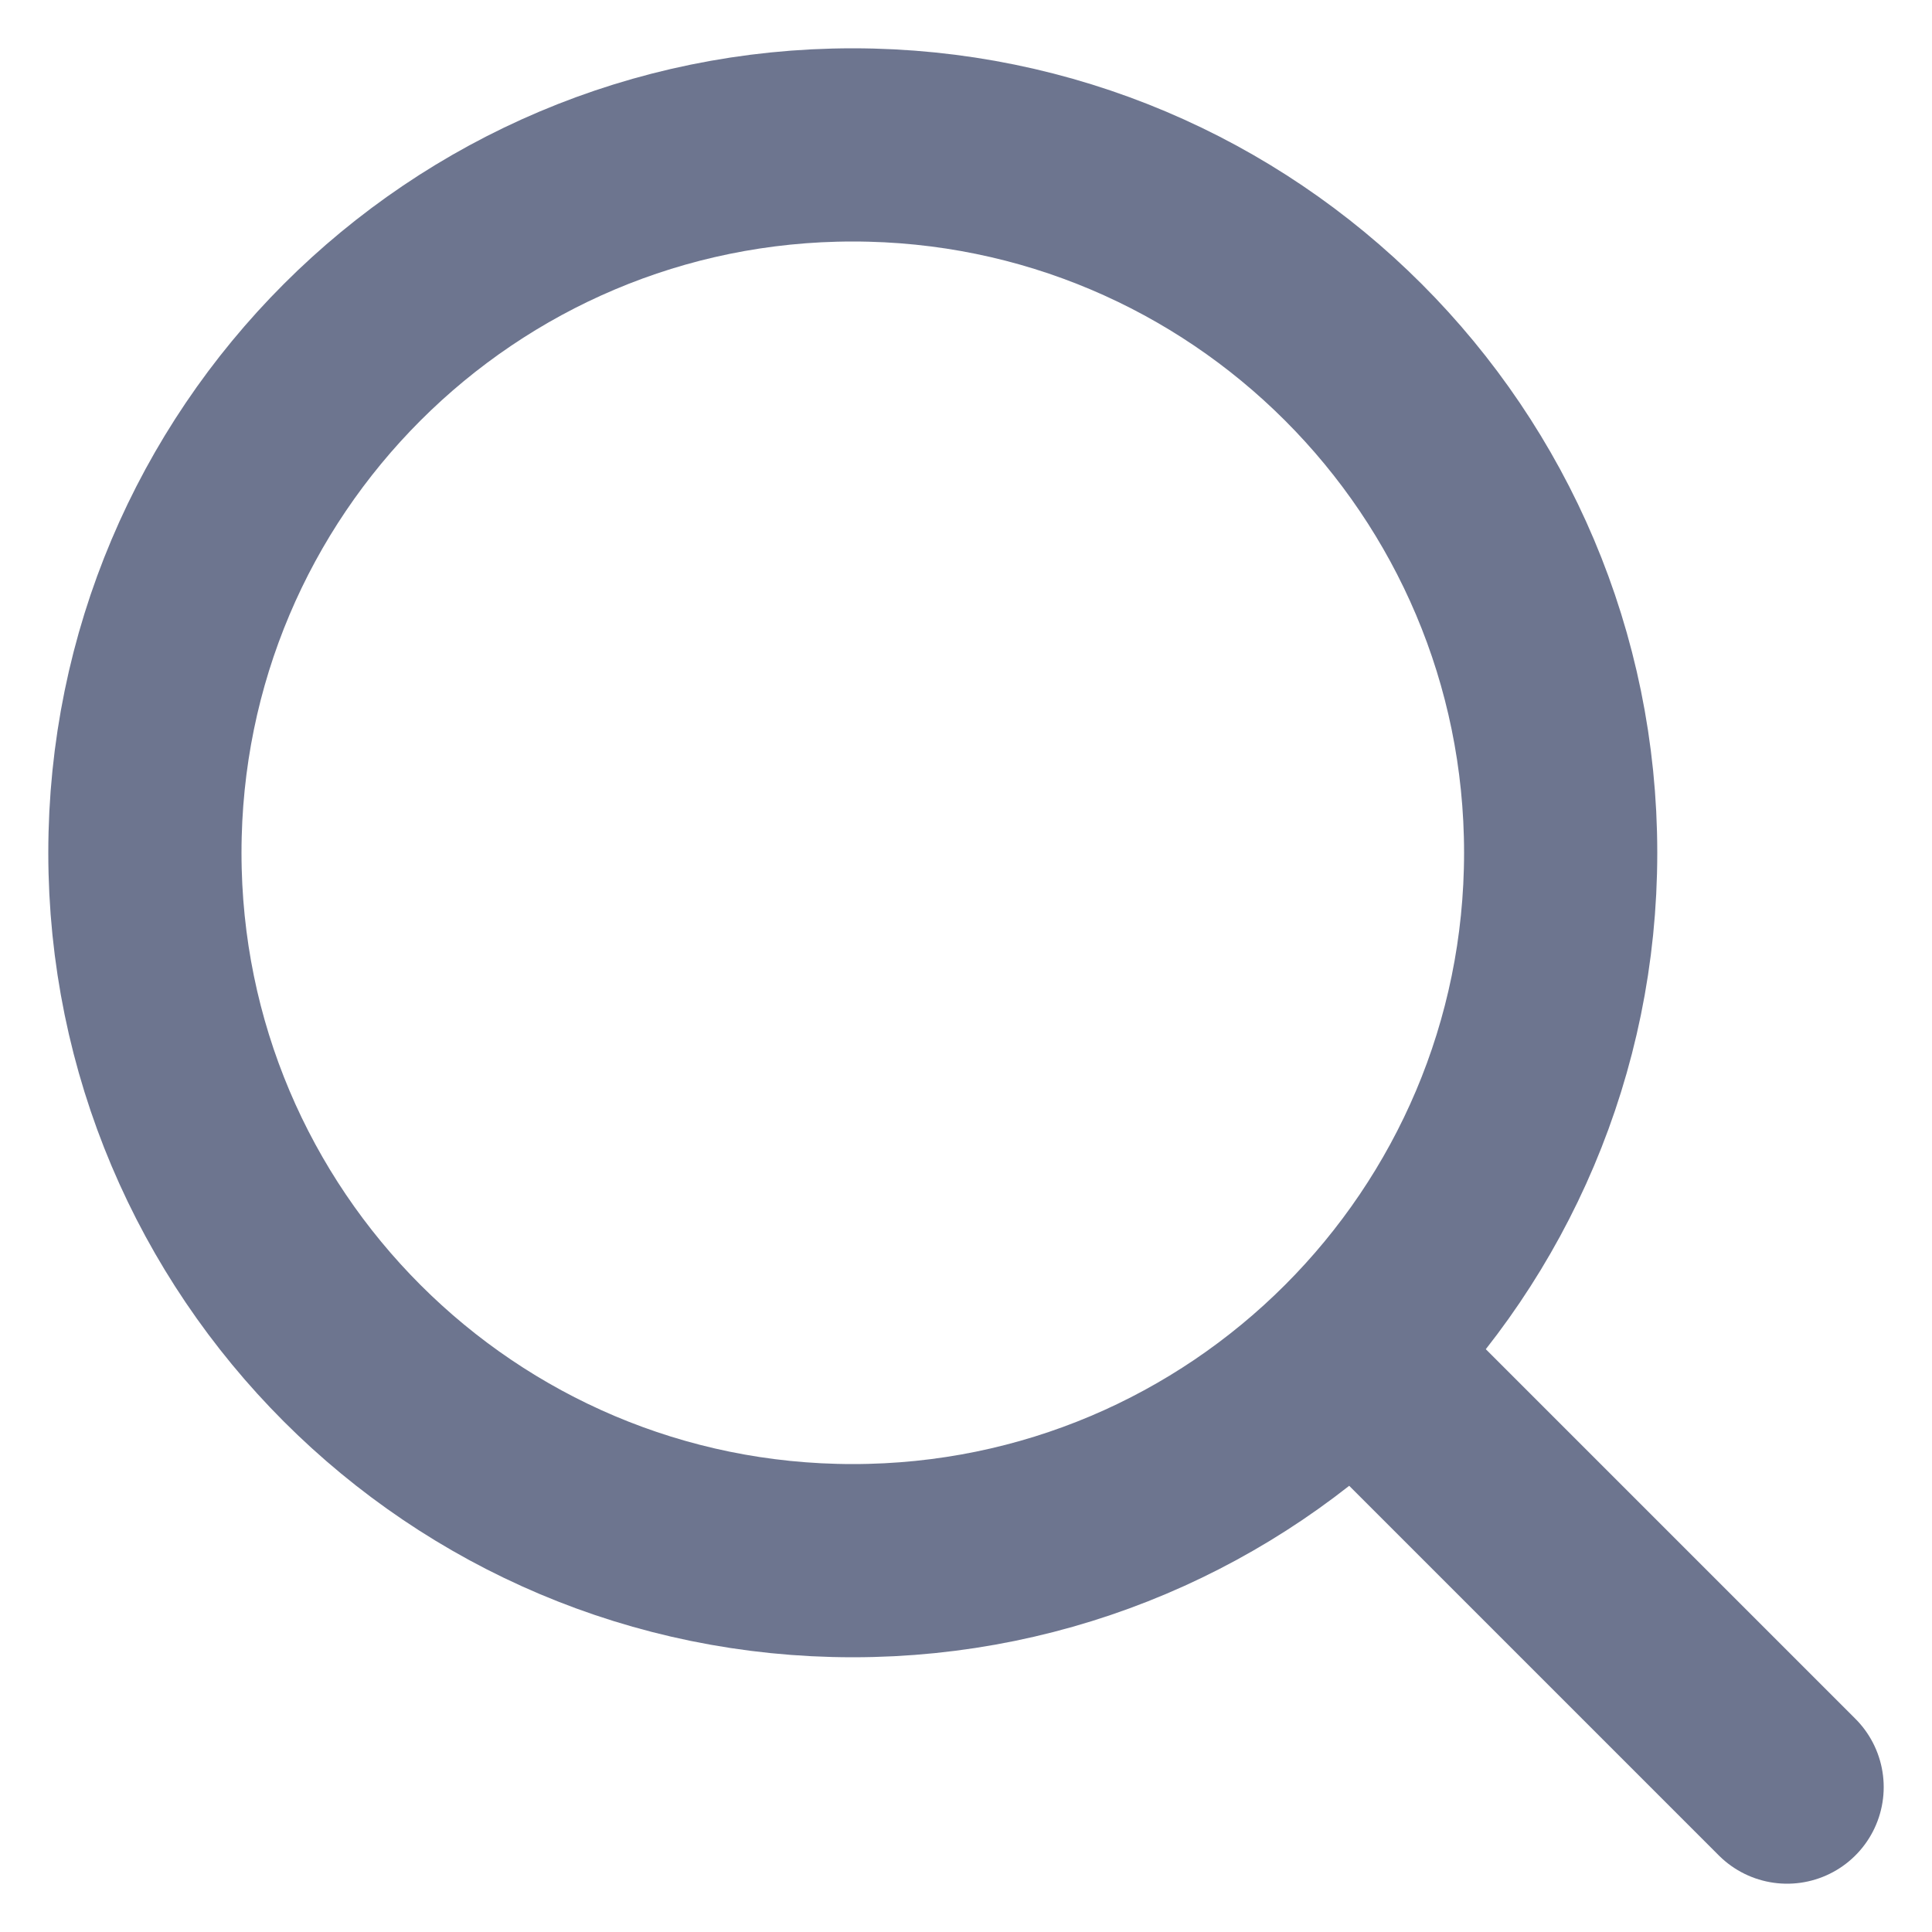
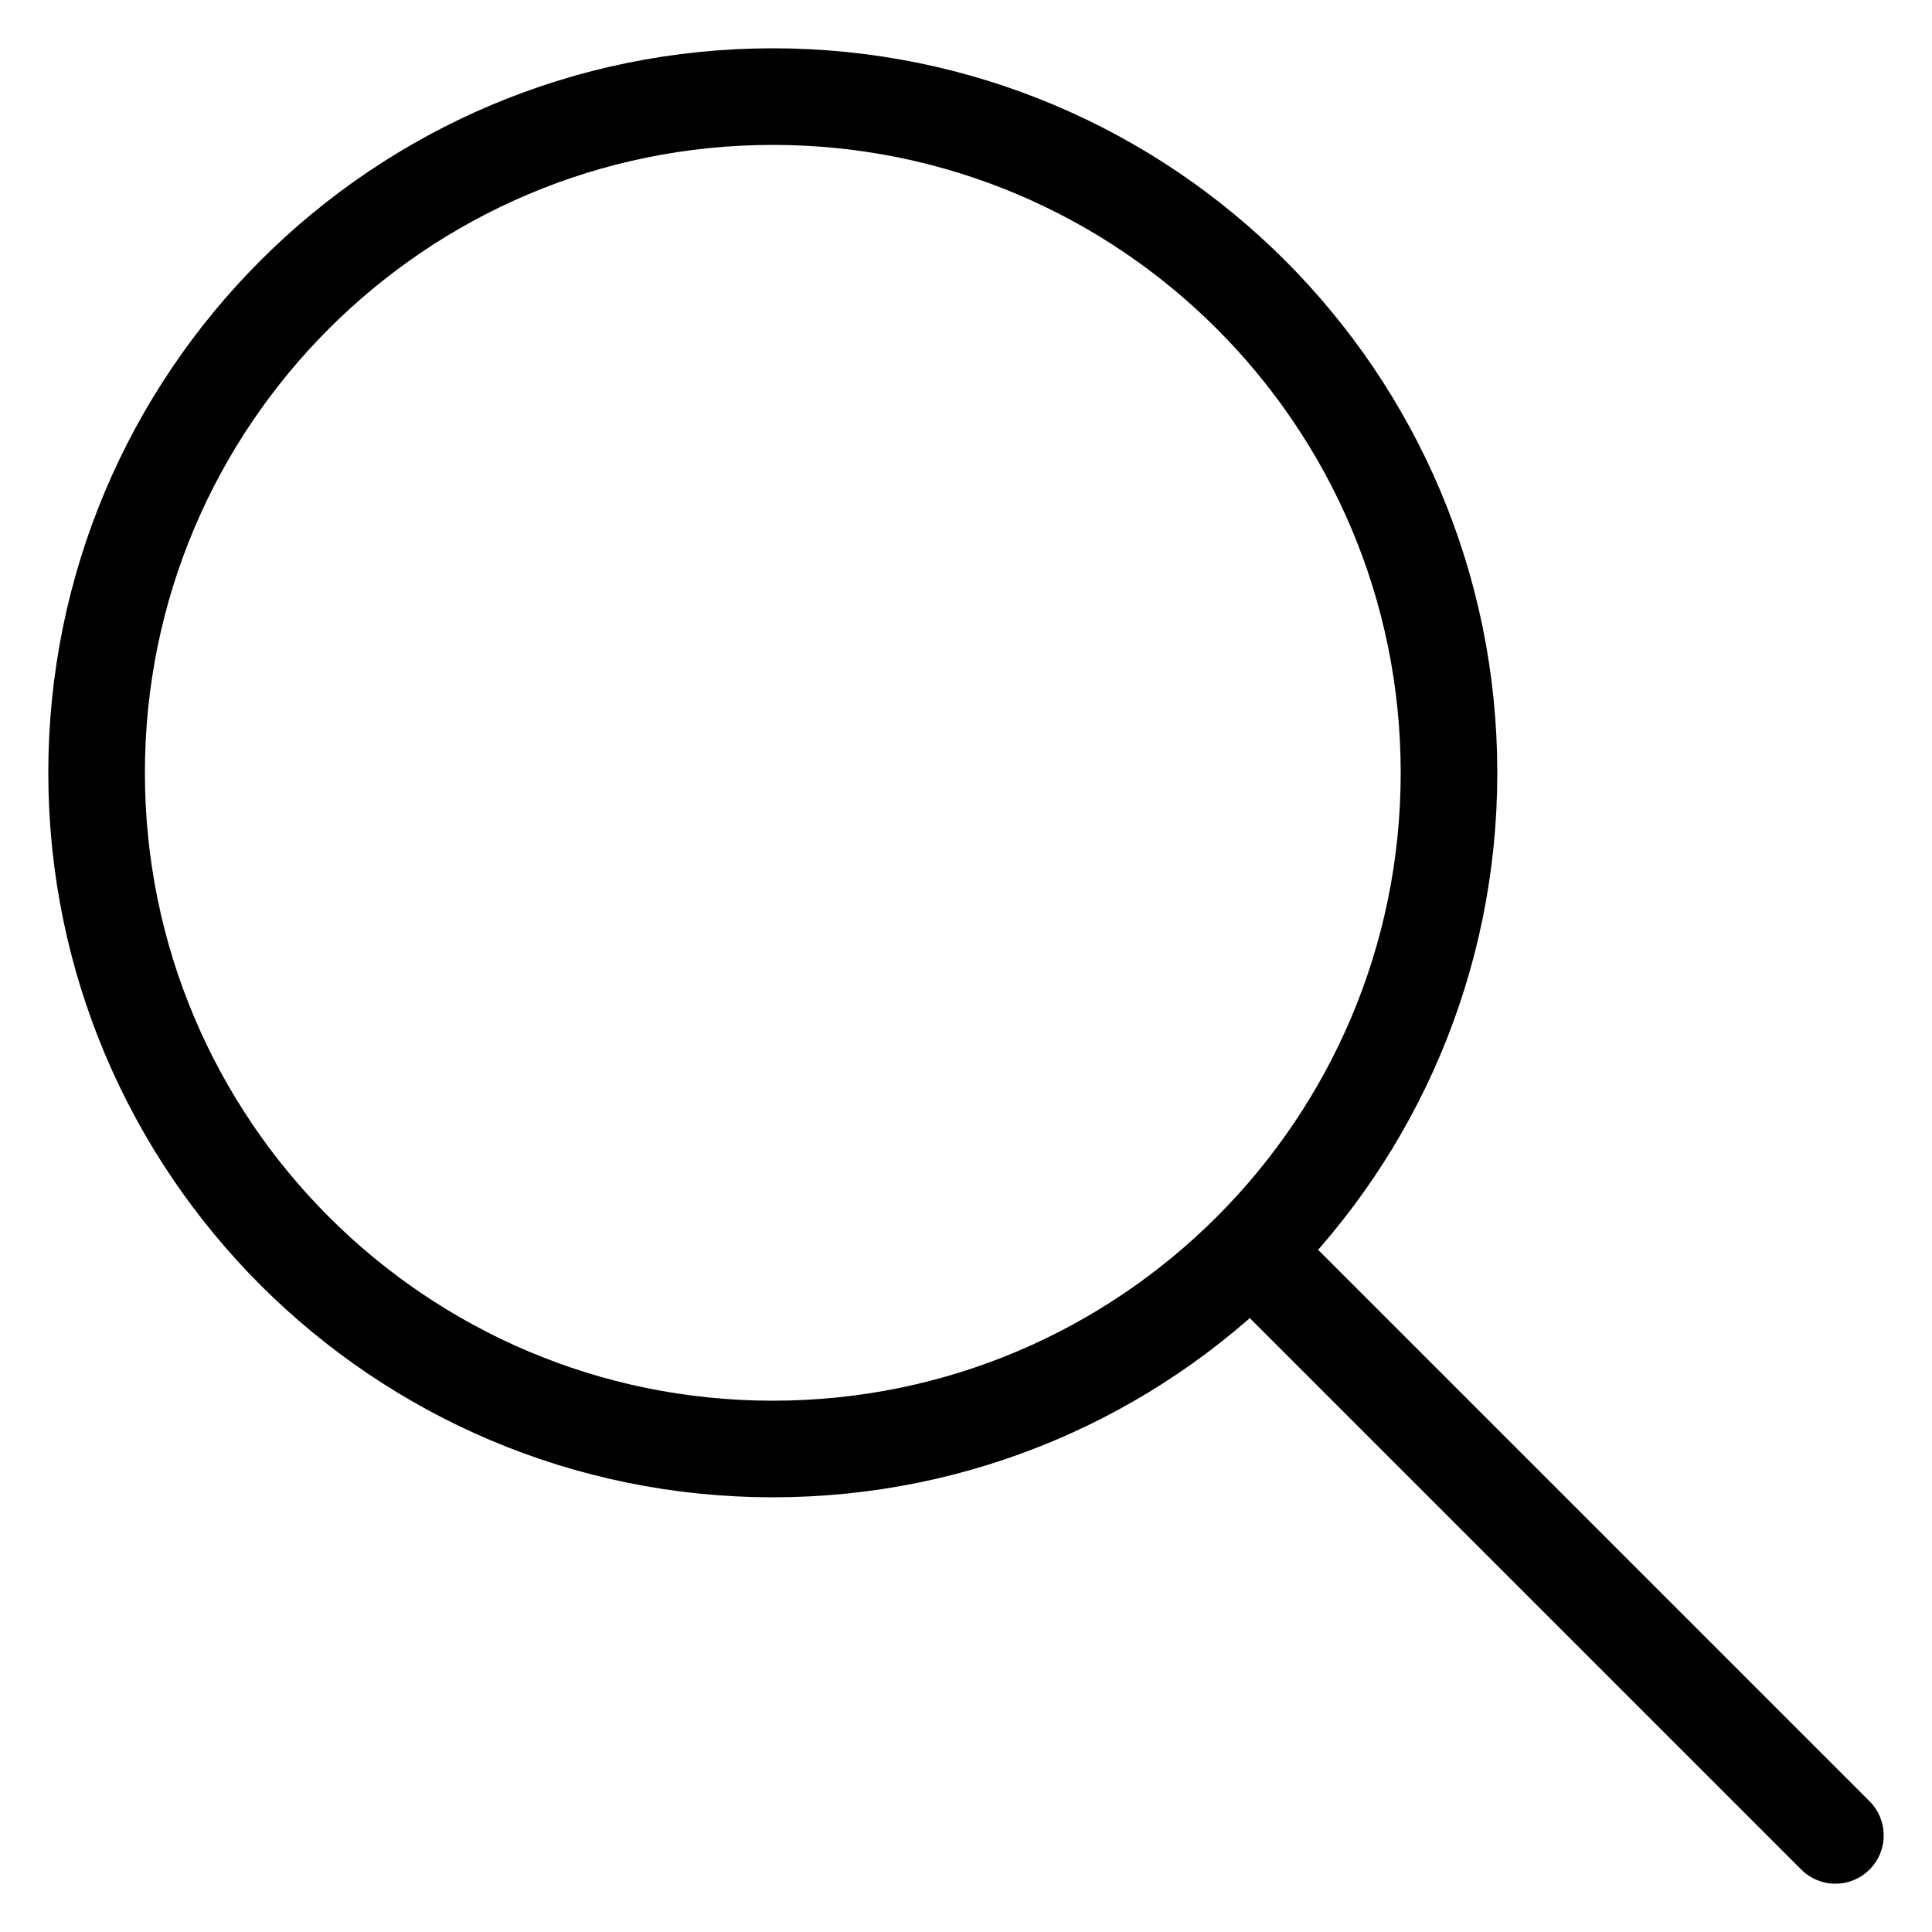
- <svg xmlns="http://www.w3.org/2000/svg" width="10" height="10" viewBox="0 0 10 10" fill="none">
-   <path d="M9.25 9.25L7.052 7.052M0.75 4.414C0.75 2.39 2.39 0.75 4.414 0.75C6.437 0.75 8.078 2.39 8.078 4.414C8.078 6.437 6.437 8.078 4.414 8.078C2.39 8.078 0.75 6.437 0.75 4.414Z" stroke="#6D758F" stroke-linecap="round" stroke-linejoin="round" />
+ <svg xmlns="http://www.w3.org/2000/svg" width="20" height="20" viewBox="0 0 20 20" fill="none">
+   <path d="M13 13L19 19M8 15C4.134 15 1 11.866 1 8C1 4.134 4.134 1 8 1C11.866 1 15 4.134 15 8C15 11.866 11.866 15 8 15Z" stroke="black" stroke-linecap="round" stroke-linejoin="round" />
</svg>
